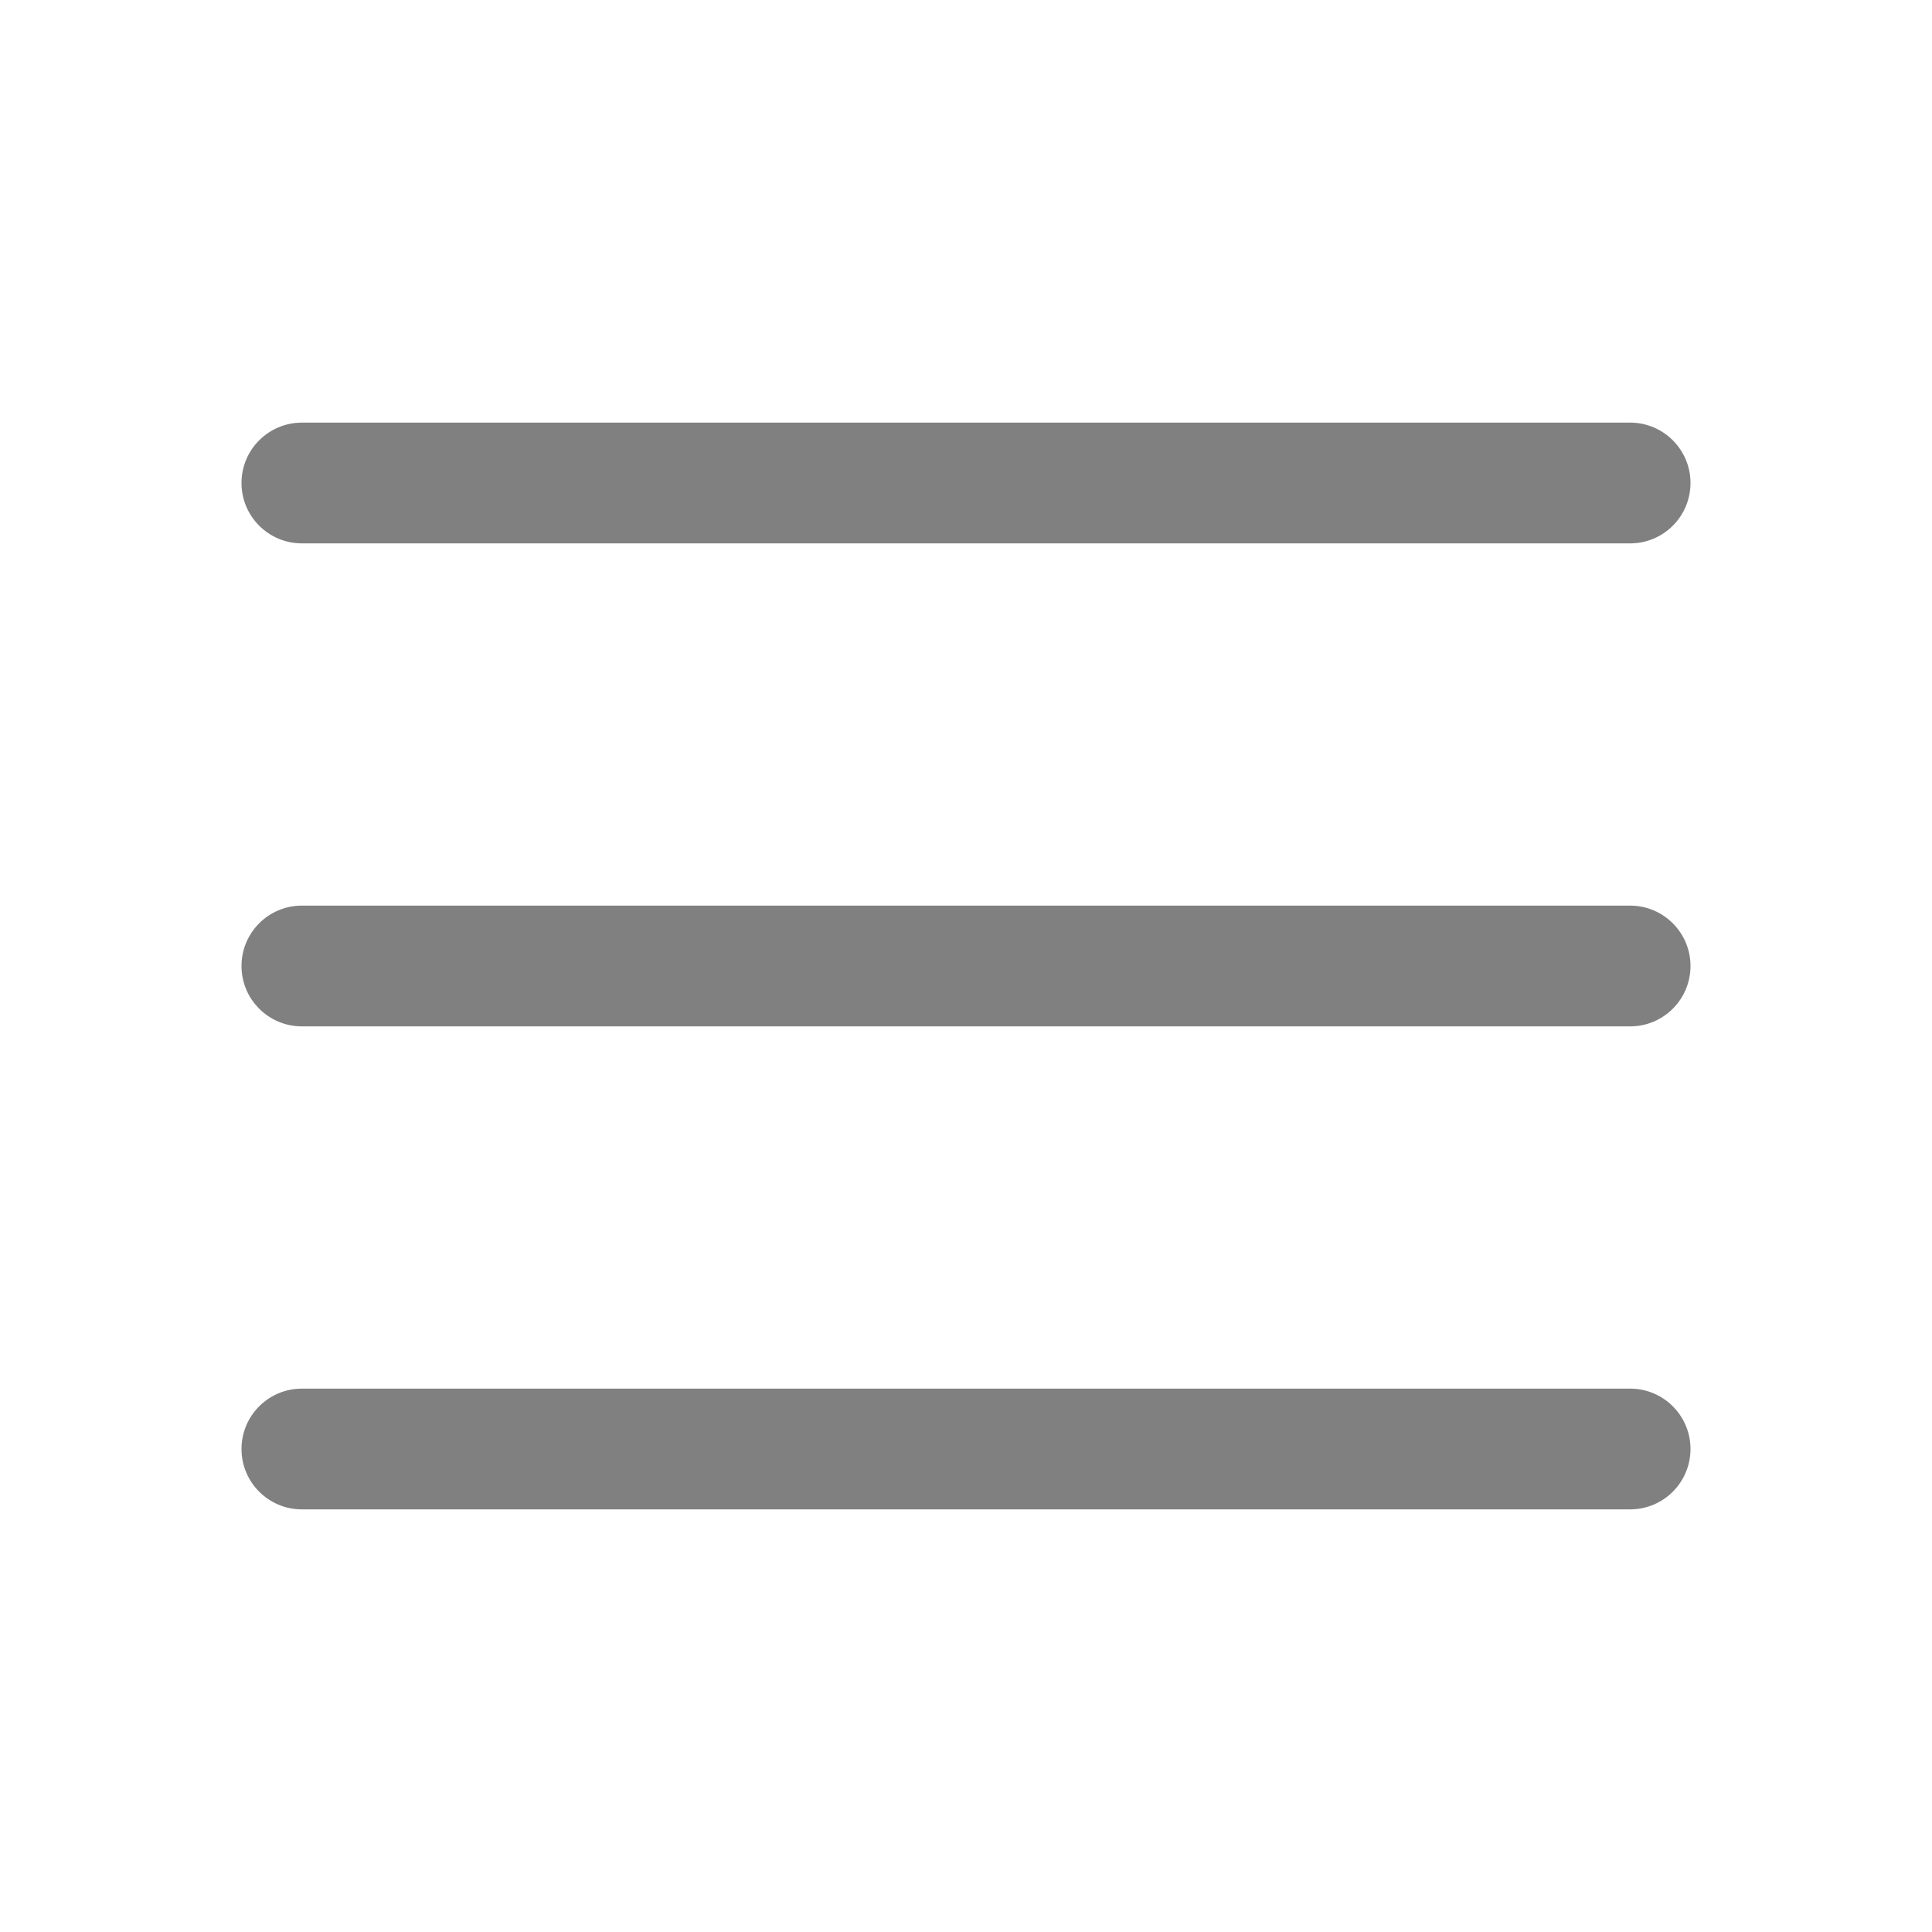
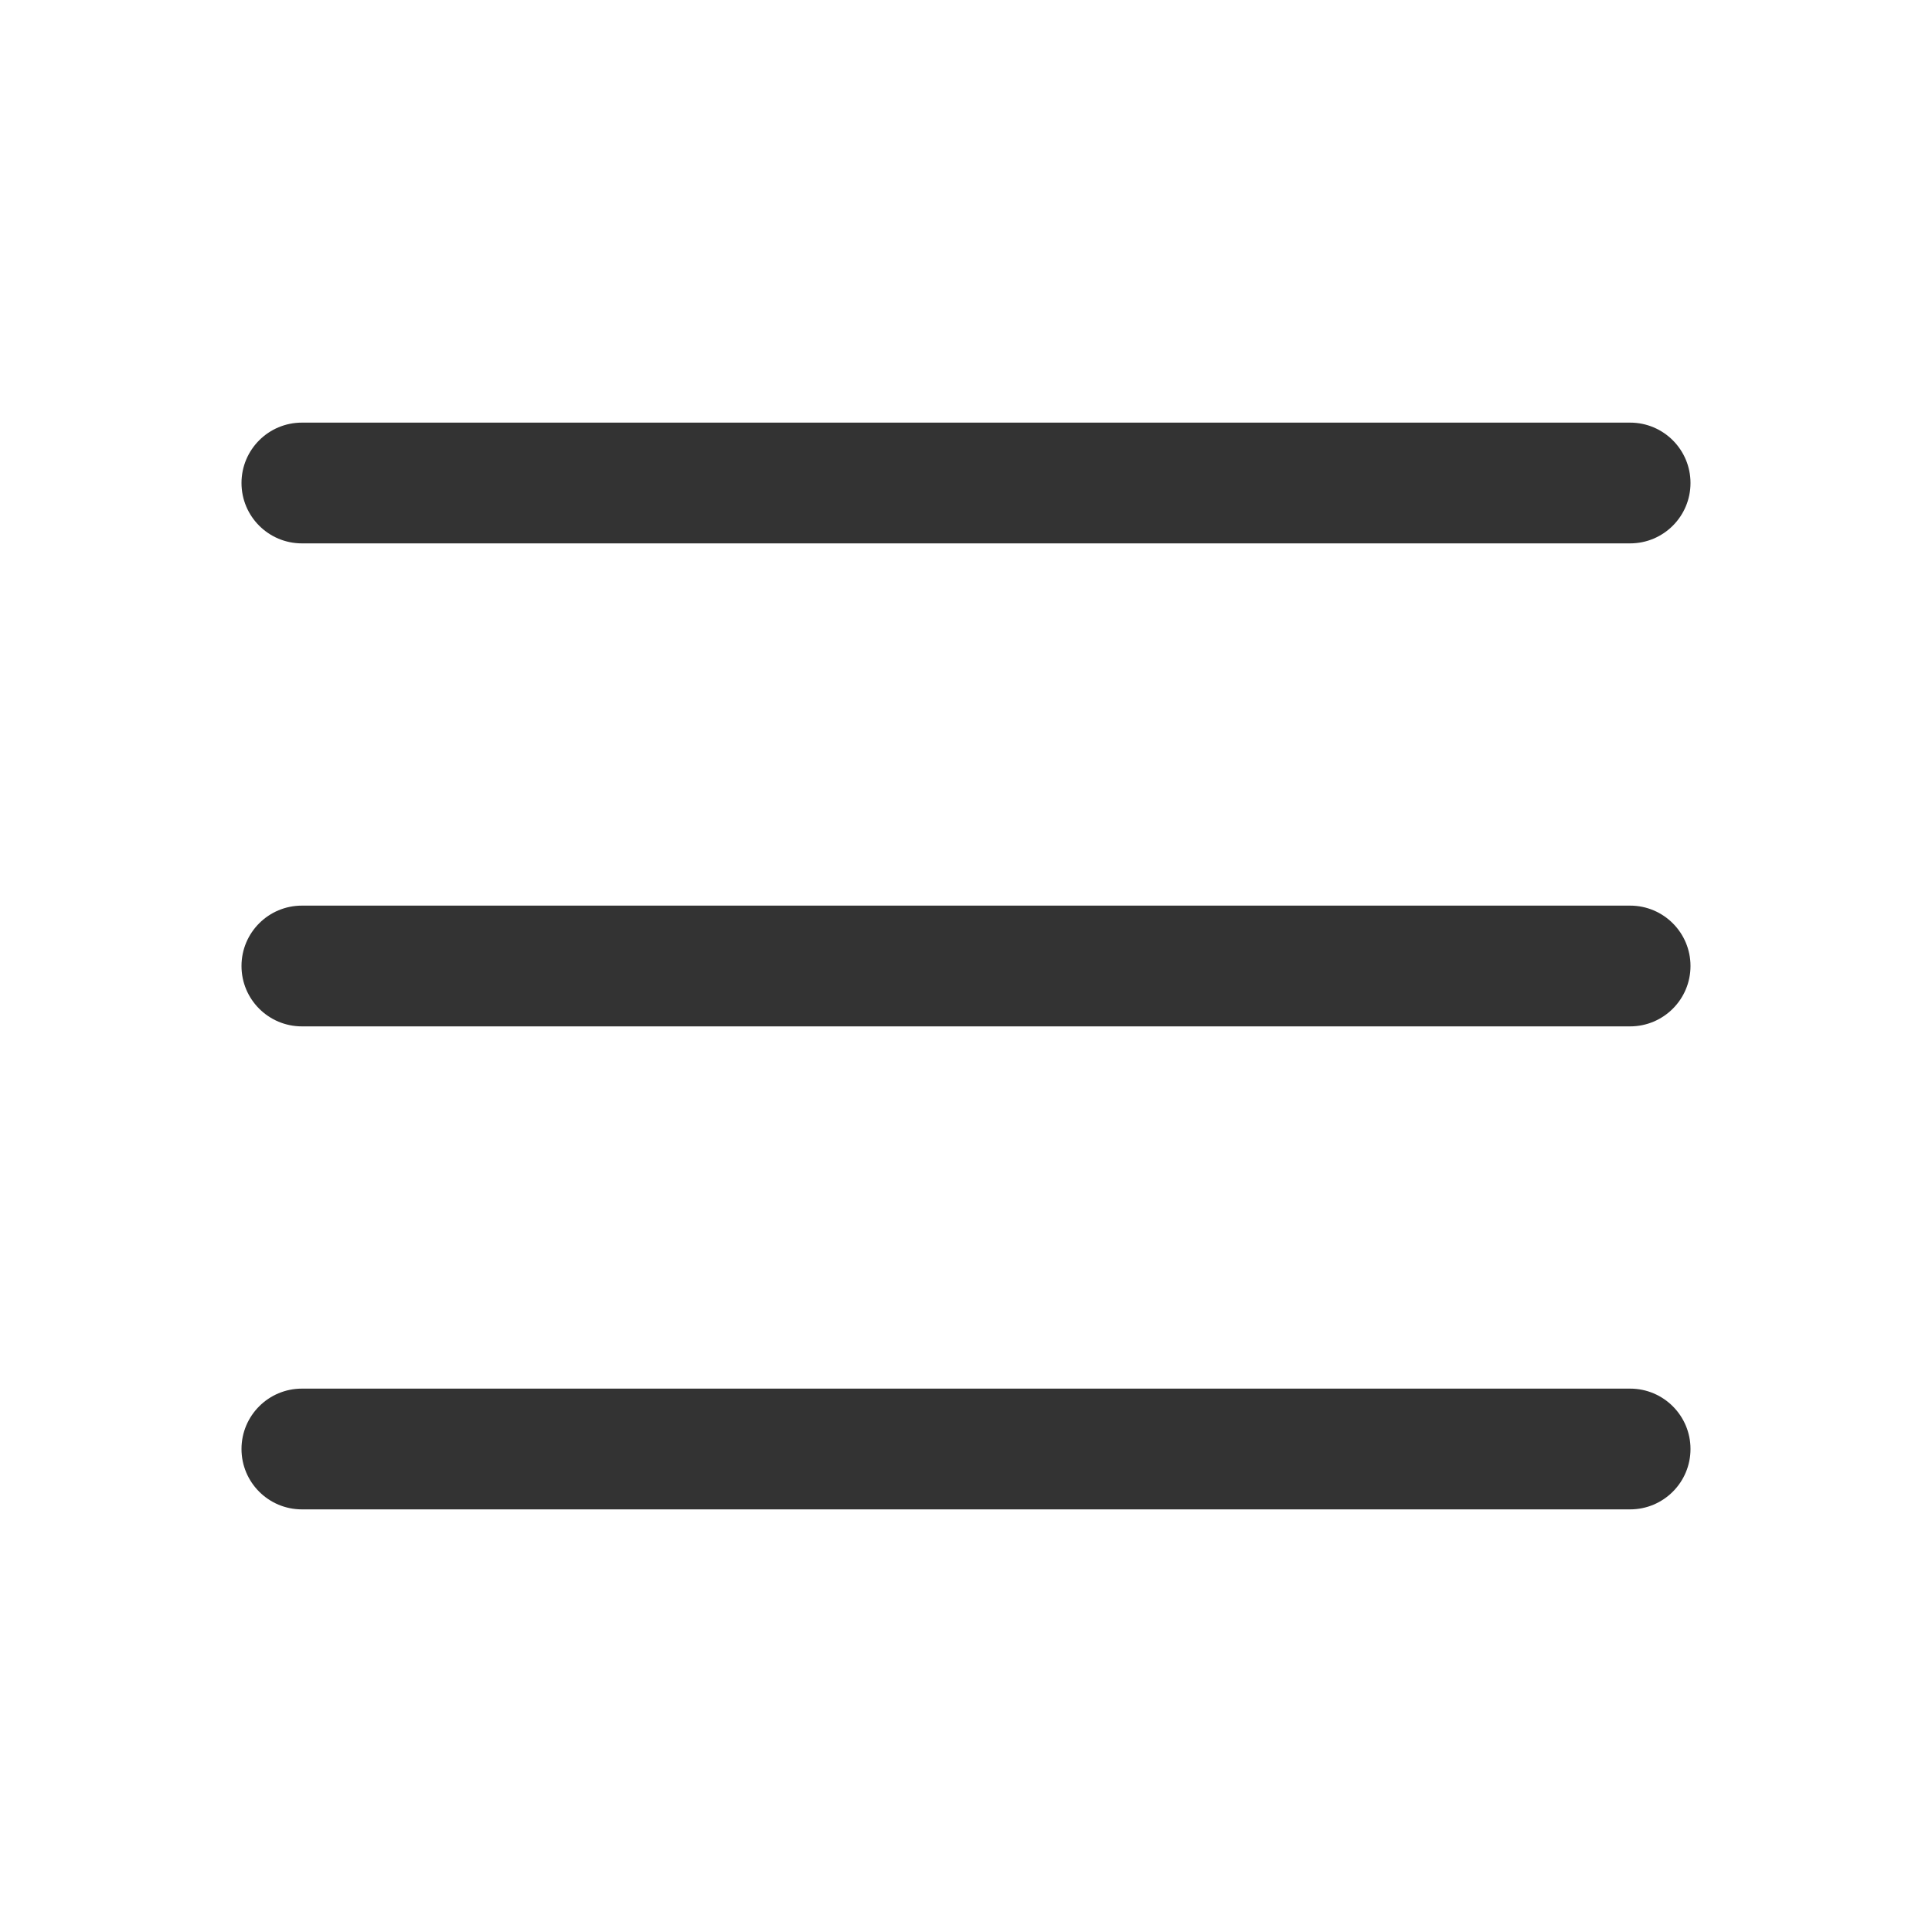
- <svg xmlns="http://www.w3.org/2000/svg" width="32" height="32" fill="gray" viewBox="0 0 256 256">
+ <svg xmlns="http://www.w3.org/2000/svg" width="32" height="32" fill="#333" viewBox="0 0 256 256">
  <path d="M224,128a8,8,0,0,1-8,8H40a8,8,0,0,1,0-16H216A8,8,0,0,1,224,128ZM40,72H216a8,8,0,0,0,0-16H40a8,8,0,0,0,0,16ZM216,184H40a8,8,0,0,0,0,16H216a8,8,0,0,0,0-16Z" />
</svg>
